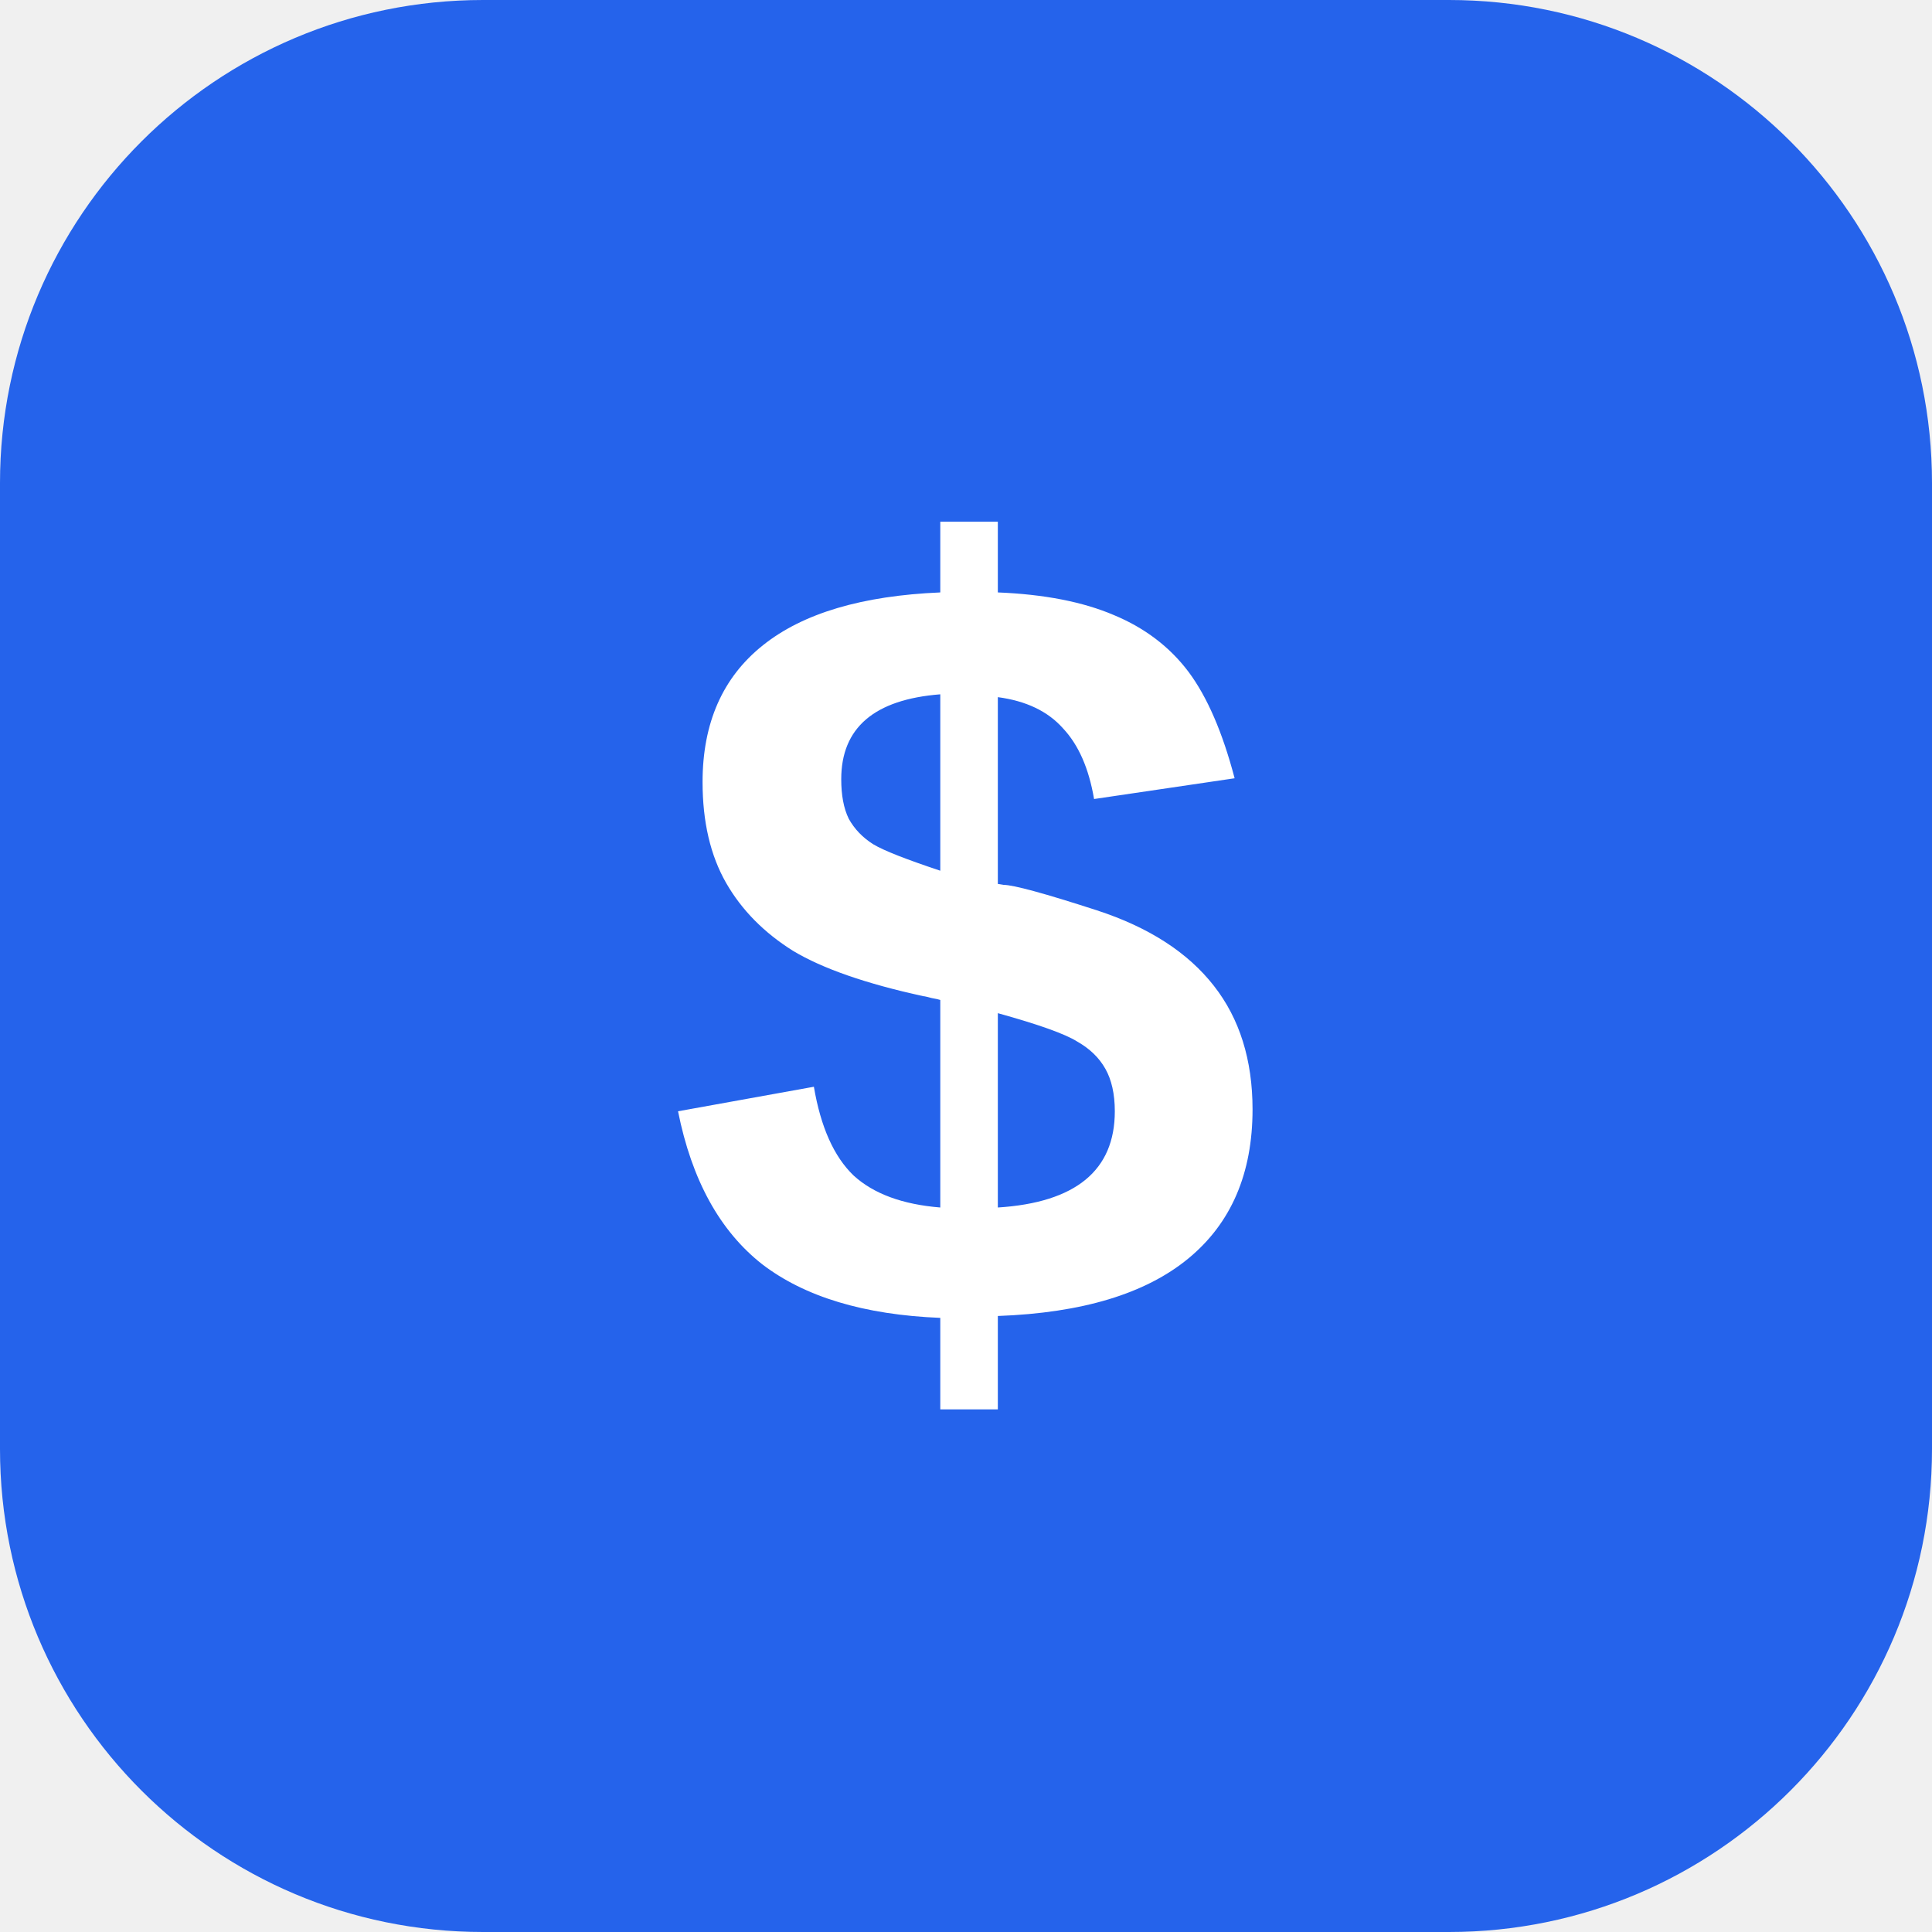
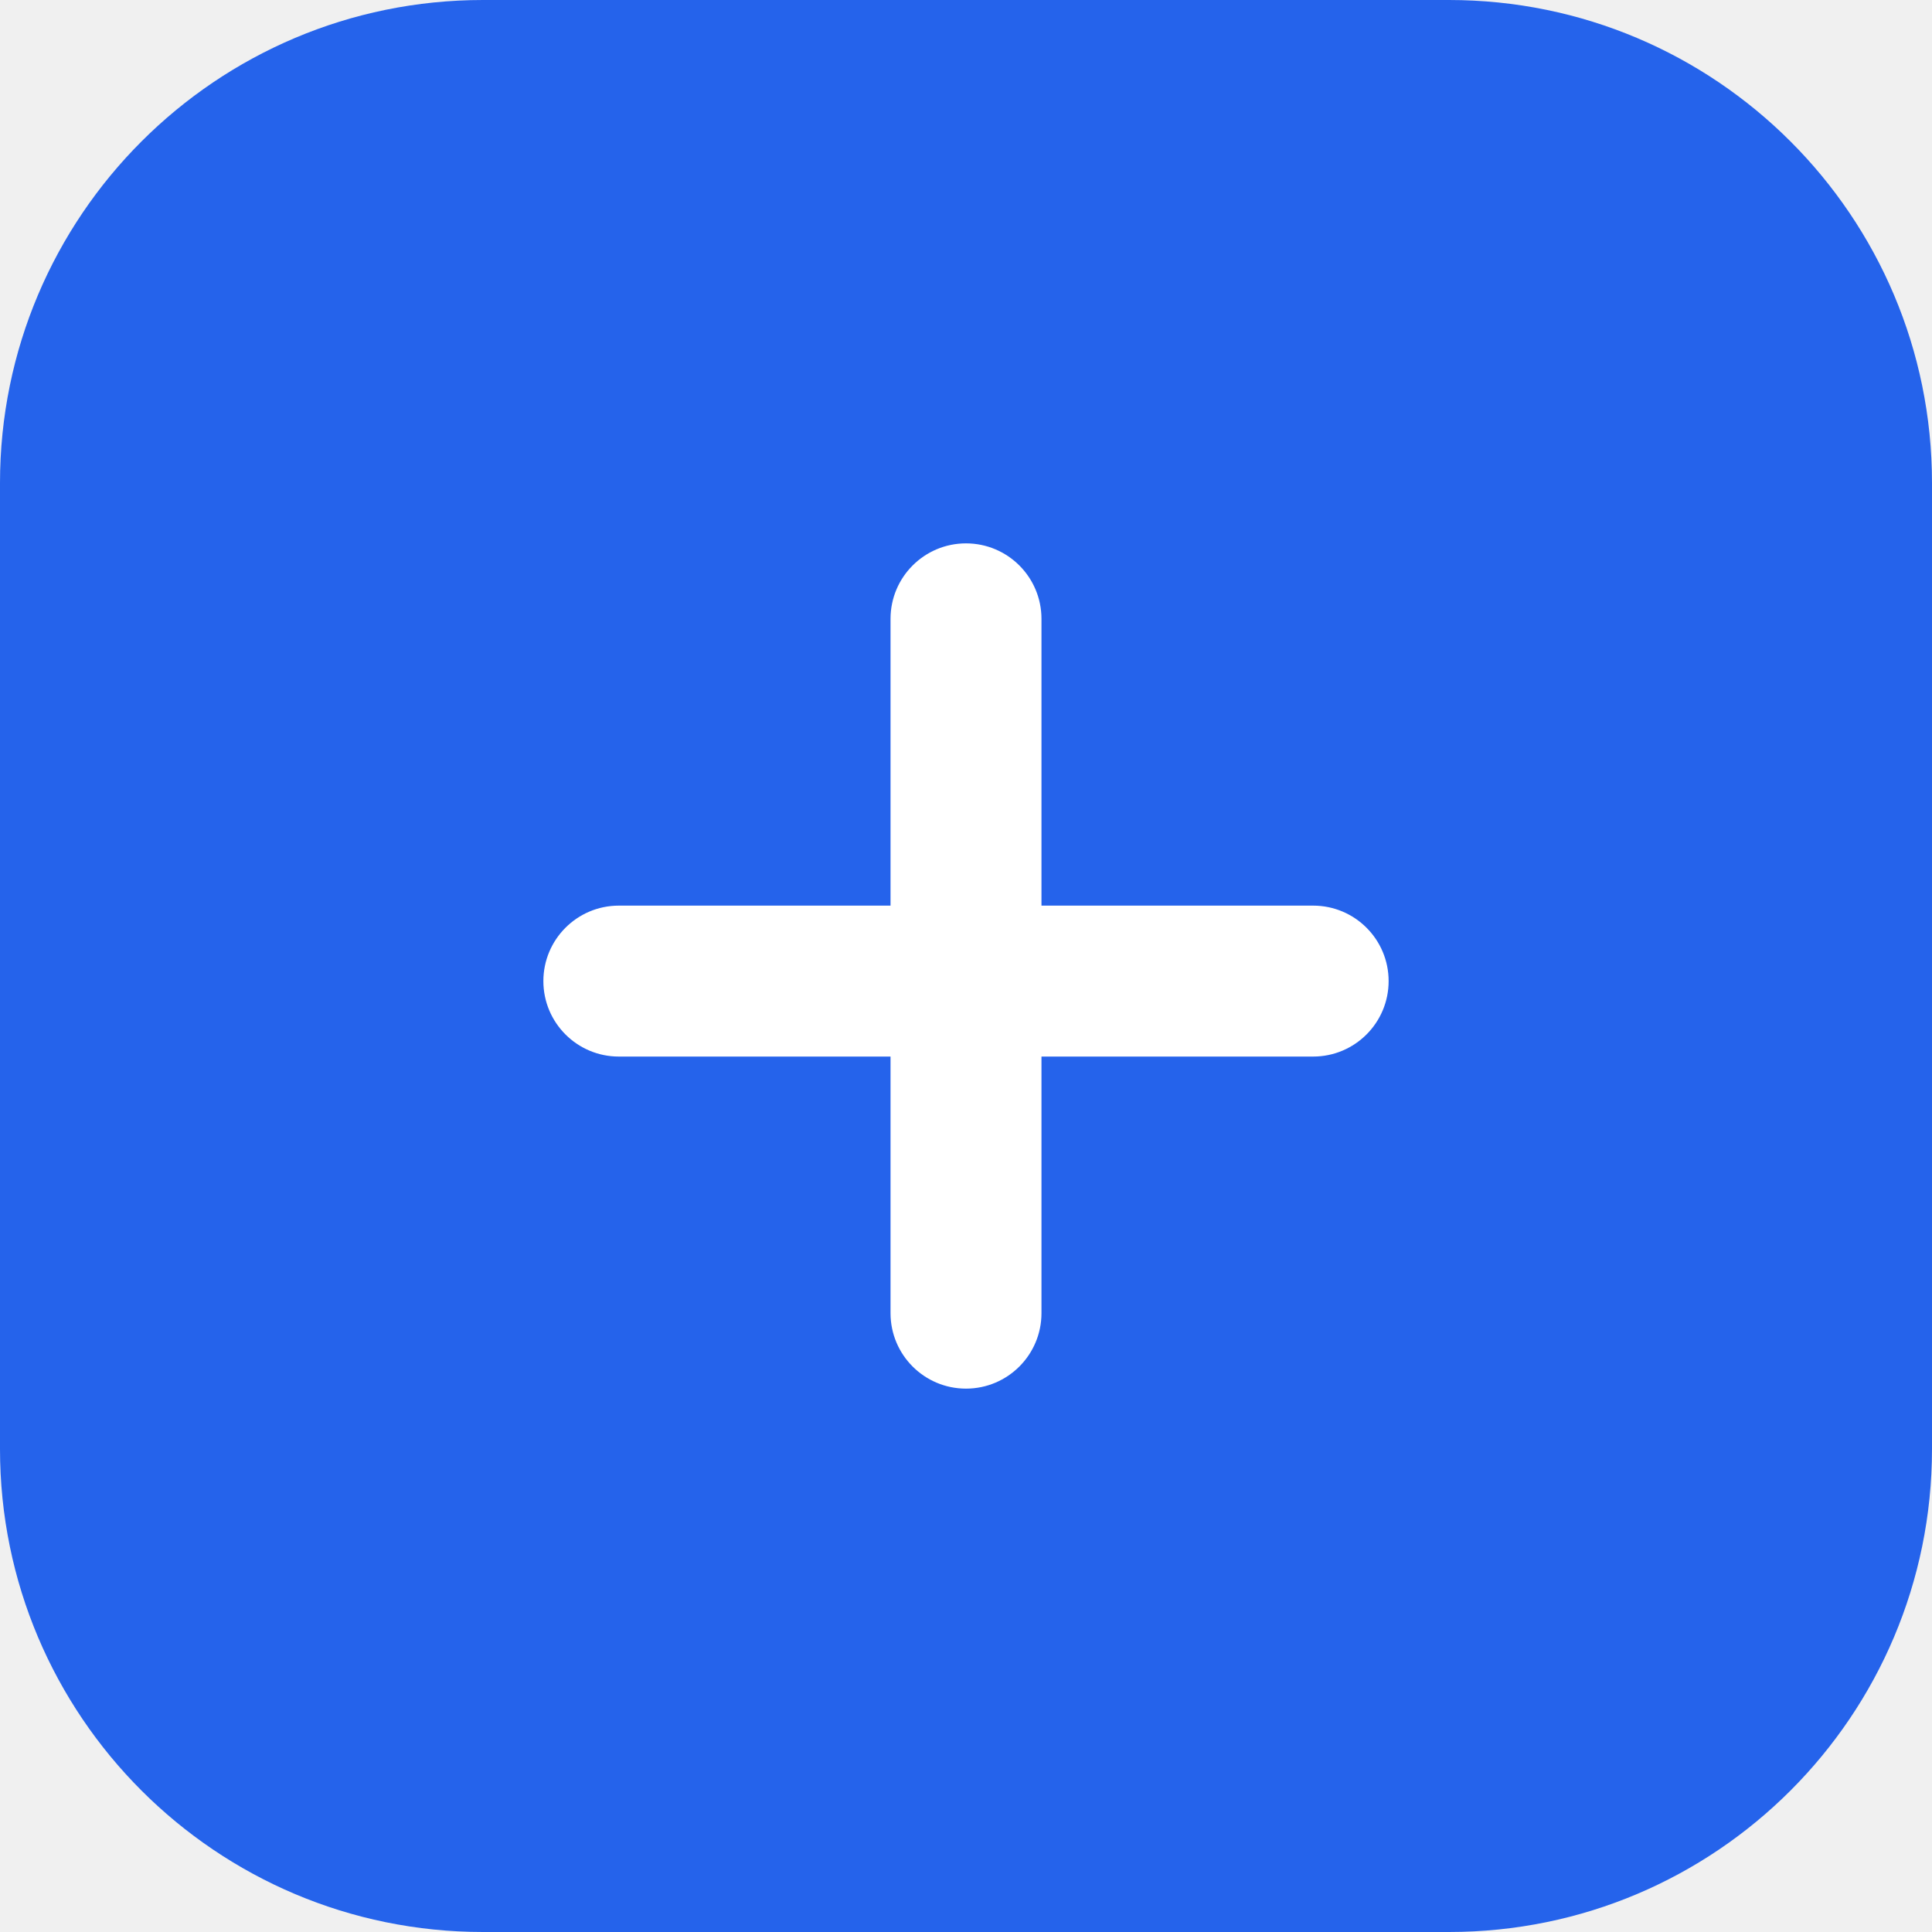
- <svg xmlns="http://www.w3.org/2000/svg" viewBox="0 0 32 32" fill="none">
+ <svg xmlns="http://www.w3.org/2000/svg" viewBox="0 0 32 32">
  <rect width="32" height="32" rx="8" fill="#2563eb" />
-   <text x="16" y="22" font-family="Arial,sans-serif" font-size="18" font-weight="700" fill="white" text-anchor="middle">$</text>
+   <rect x="9" y="15" width="14" height="2.5" rx="1.25" fill="white" />
+   <rect x="14.75" y="9" width="2.5" height="14" rx="1.25" fill="white" />
</svg>
